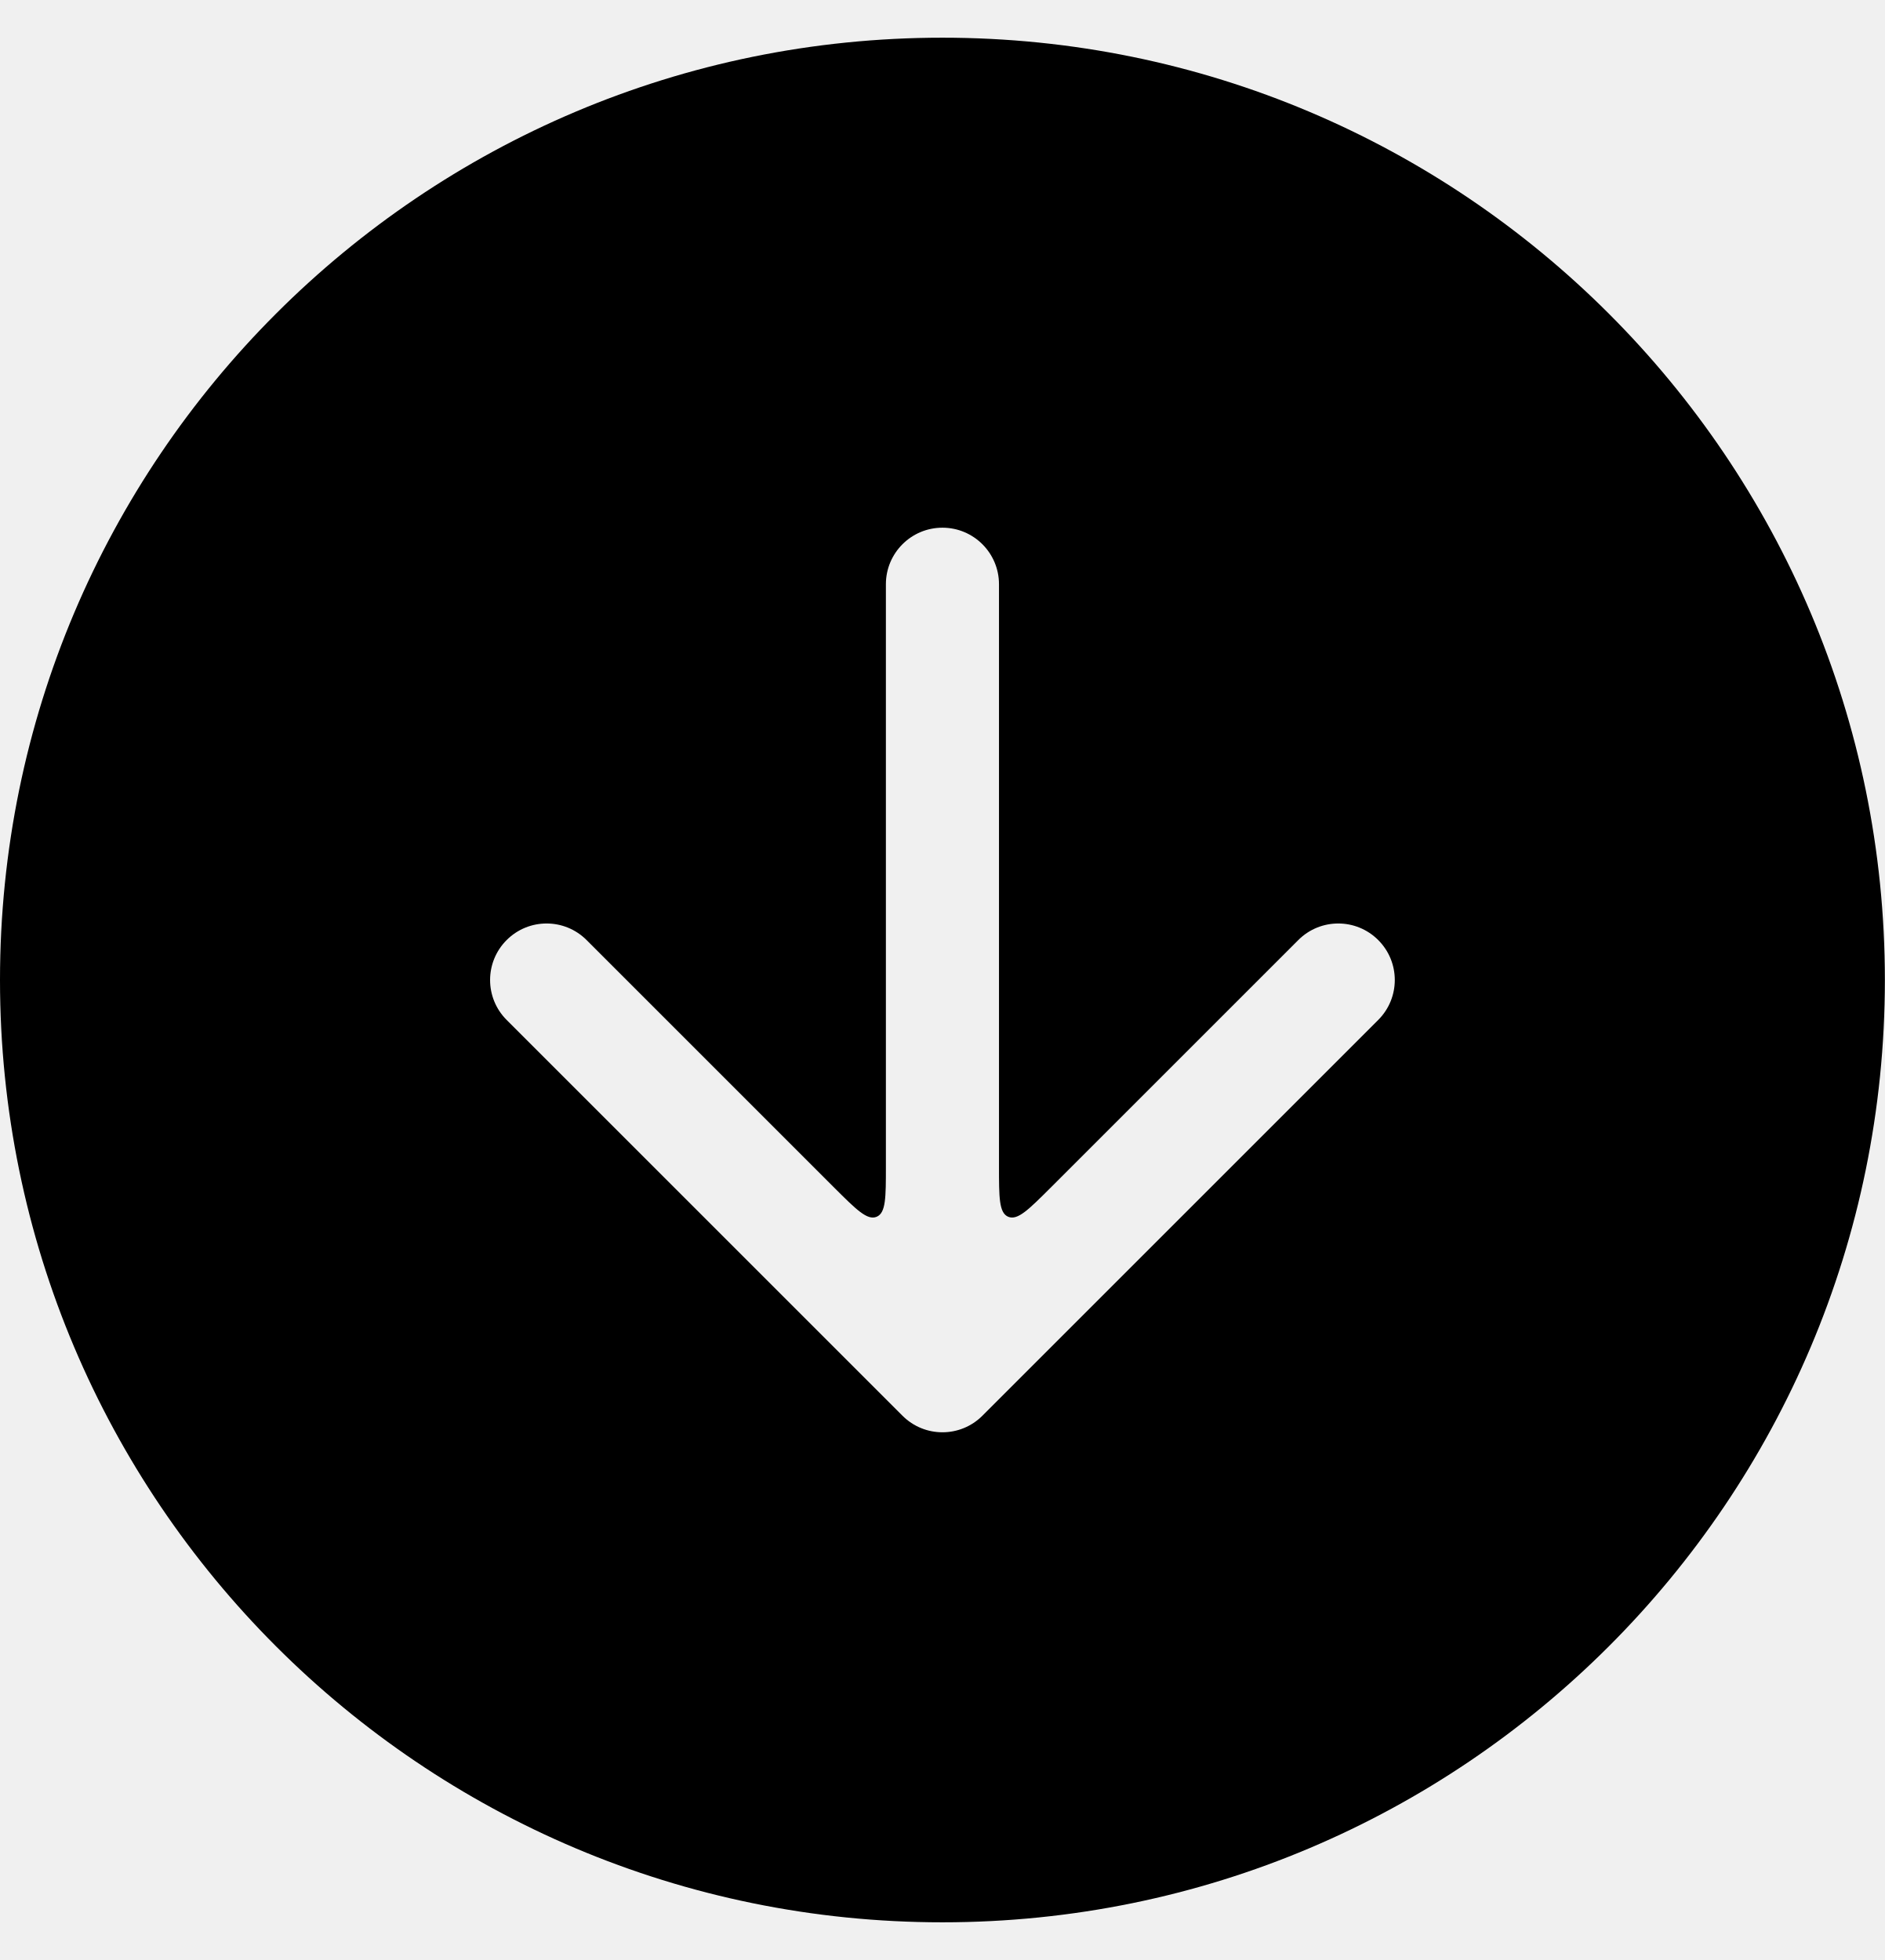
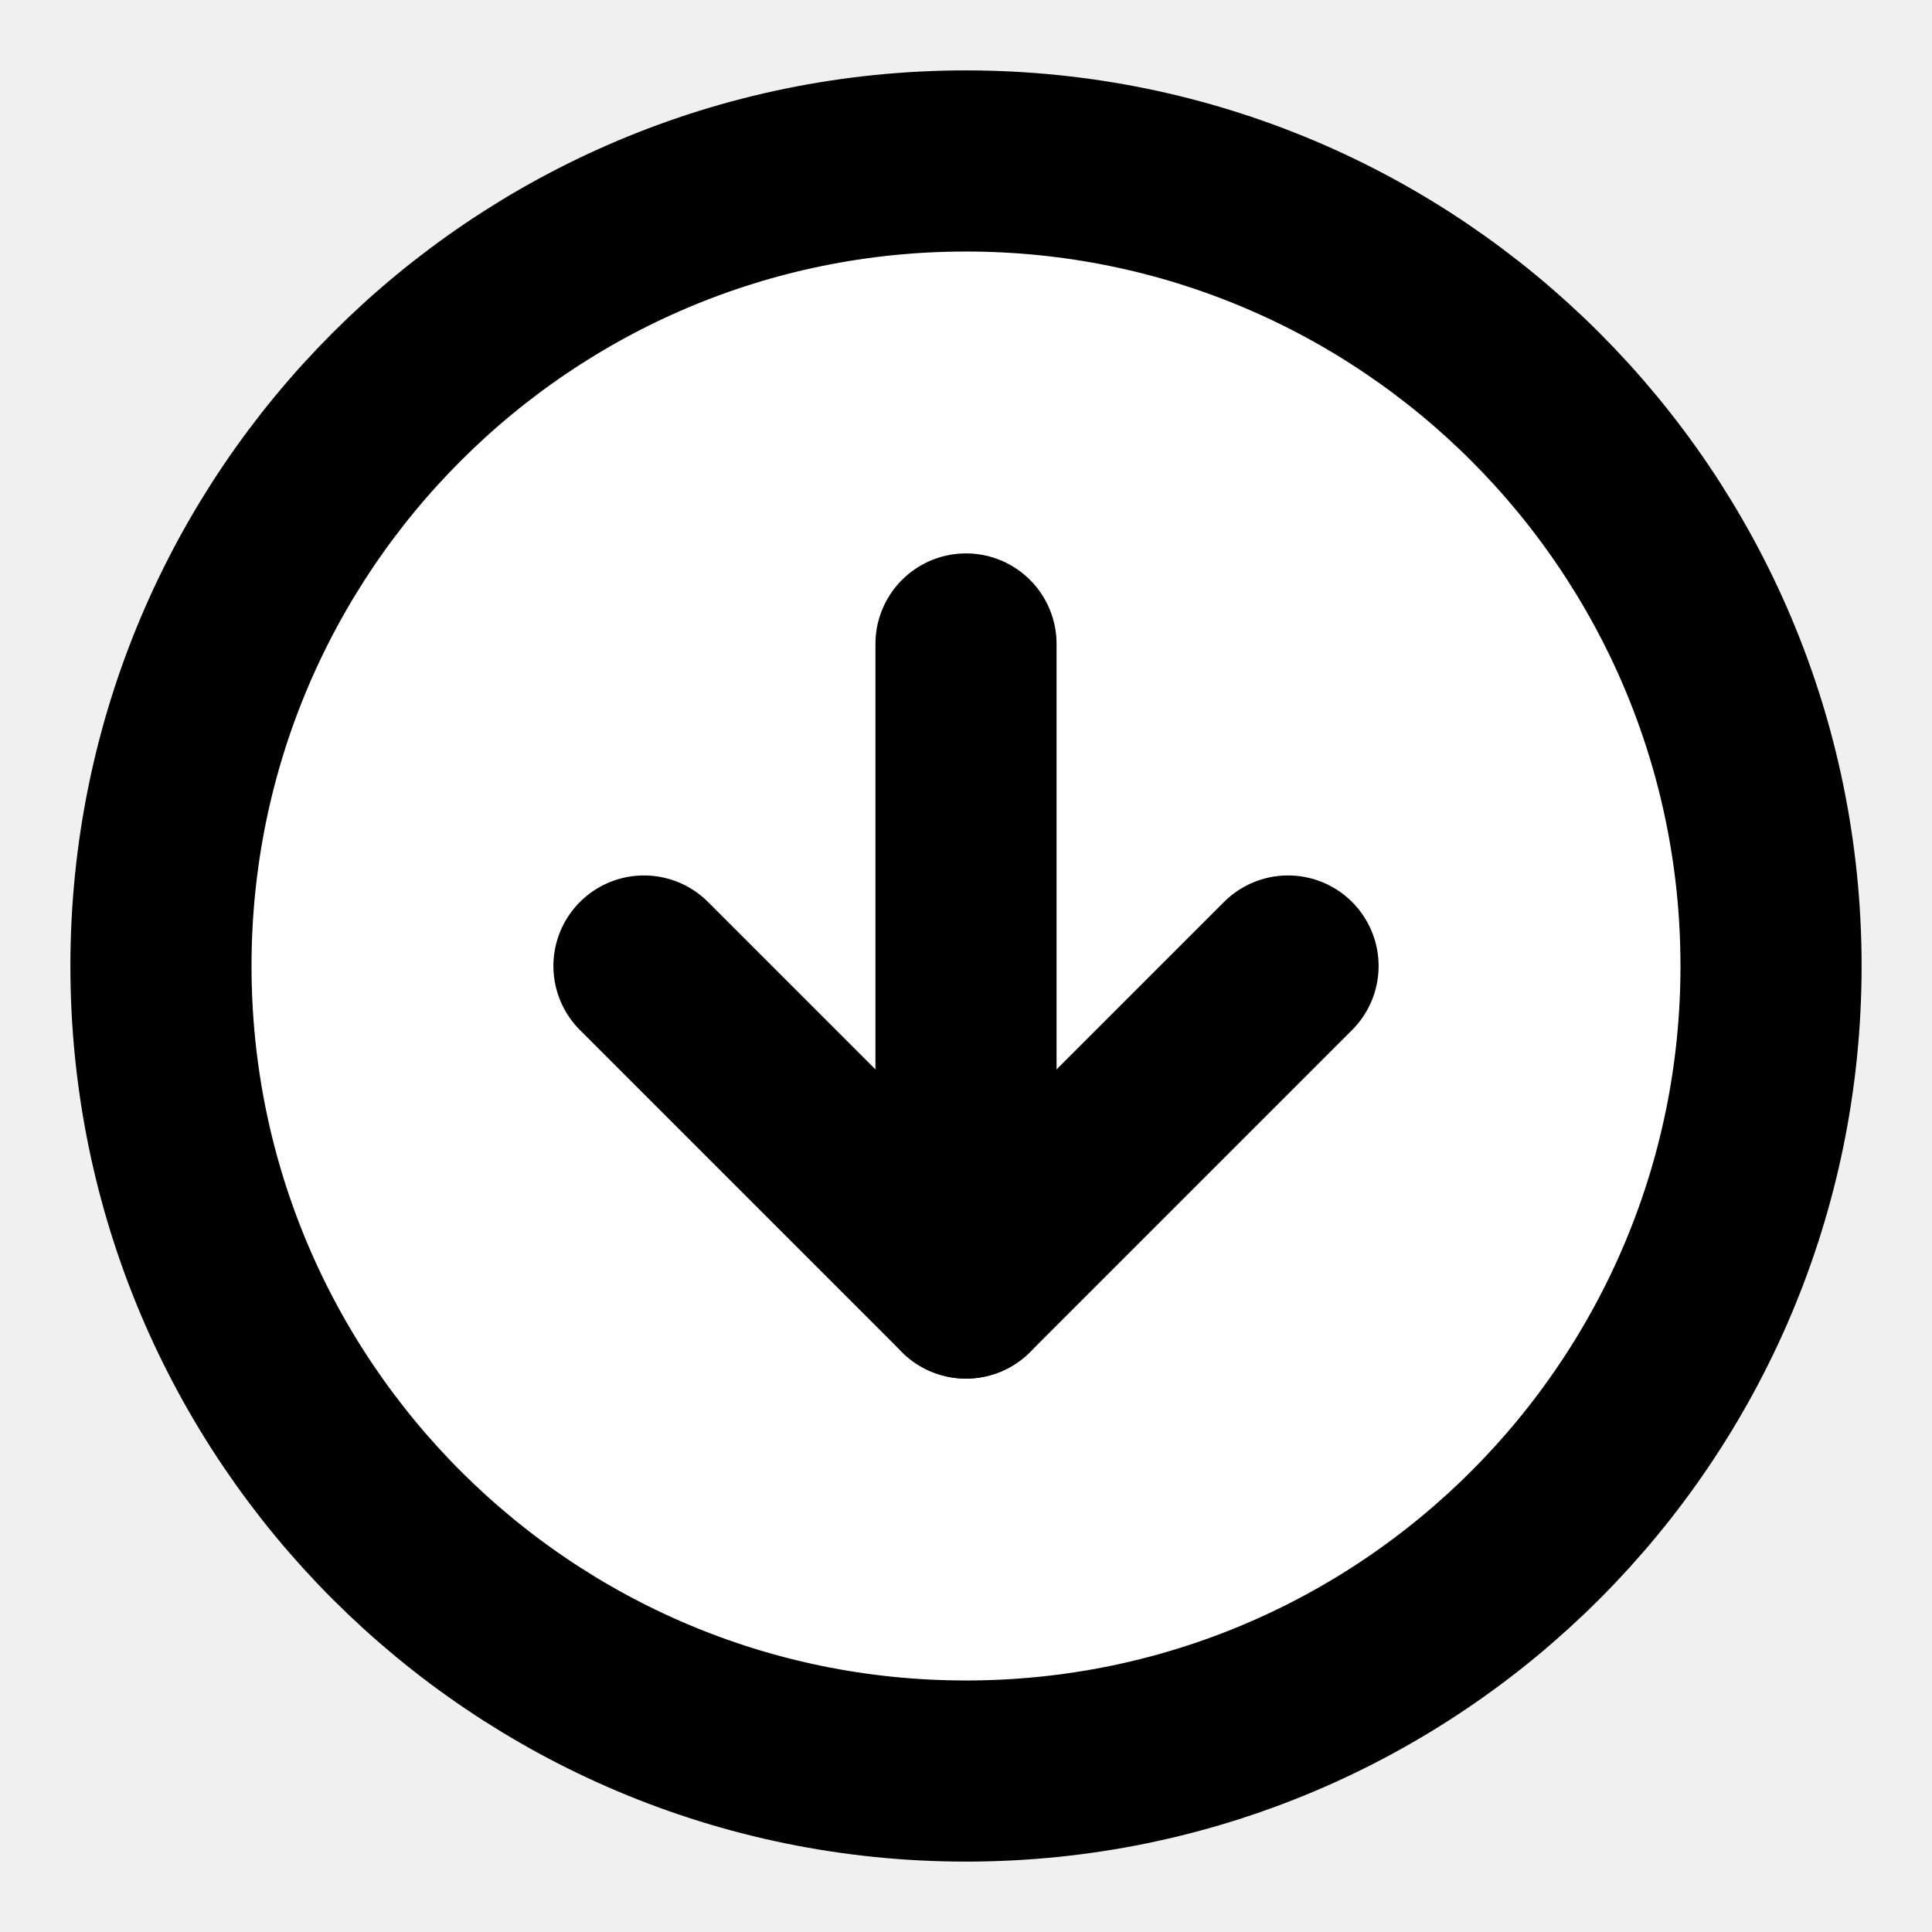
- <svg xmlns="http://www.w3.org/2000/svg" width="25" height="26" viewBox="0 0 25 26" fill="none">
-   <path fill-rule="evenodd" clip-rule="evenodd" d="M0 13C0 6.096 5.596 0.5 12.5 0.5C19.404 0.5 25 6.096 25 13C25 19.904 19.404 25.5 12.5 25.5C5.596 25.5 0 19.904 0 13ZM13.25 7.75C13.25 7.336 12.914 7 12.5 7C12.086 7 11.75 7.336 11.75 7.75V15.474C11.75 15.885 11.75 16.09 11.627 16.141C11.503 16.192 11.358 16.047 11.067 15.757L7.78 12.47C7.487 12.177 7.013 12.177 6.72 12.47C6.427 12.763 6.427 13.237 6.72 13.53L11.97 18.78C12.263 19.073 12.737 19.073 13.03 18.78L18.28 13.53C18.573 13.237 18.573 12.763 18.28 12.47C17.987 12.177 17.513 12.177 17.22 12.47L13.933 15.757C13.642 16.047 13.497 16.192 13.373 16.141C13.25 16.09 13.25 15.885 13.25 15.474V7.75Z" fill="currentColor" />
+ <svg xmlns="http://www.w3.org/2000/svg" width="16" height="16" viewBox="0 0 16 16" fill="none">
+   <path d="M8 14.667C11.682 14.667 14.667 11.682 14.667 8C14.667 4.318 11.682 1.333 8 1.333C4.318 1.333 1.333 4.318 1.333 8C1.333 11.682 4.318 14.667 8 14.667Z" fill="#FFFFFF" stroke="currentColor" stroke-width="1.5" stroke-linecap="round" stroke-linejoin="round" />
+   <path d="M5.333 8L8 10.667L10.667 8" stroke="currentColor" stroke-width="1.5" stroke-linecap="round" stroke-linejoin="round" />
+   <path d="M8 5.333V10.667" stroke="currentColor" stroke-width="1.5" stroke-linecap="round" stroke-linejoin="round" />
</svg>
